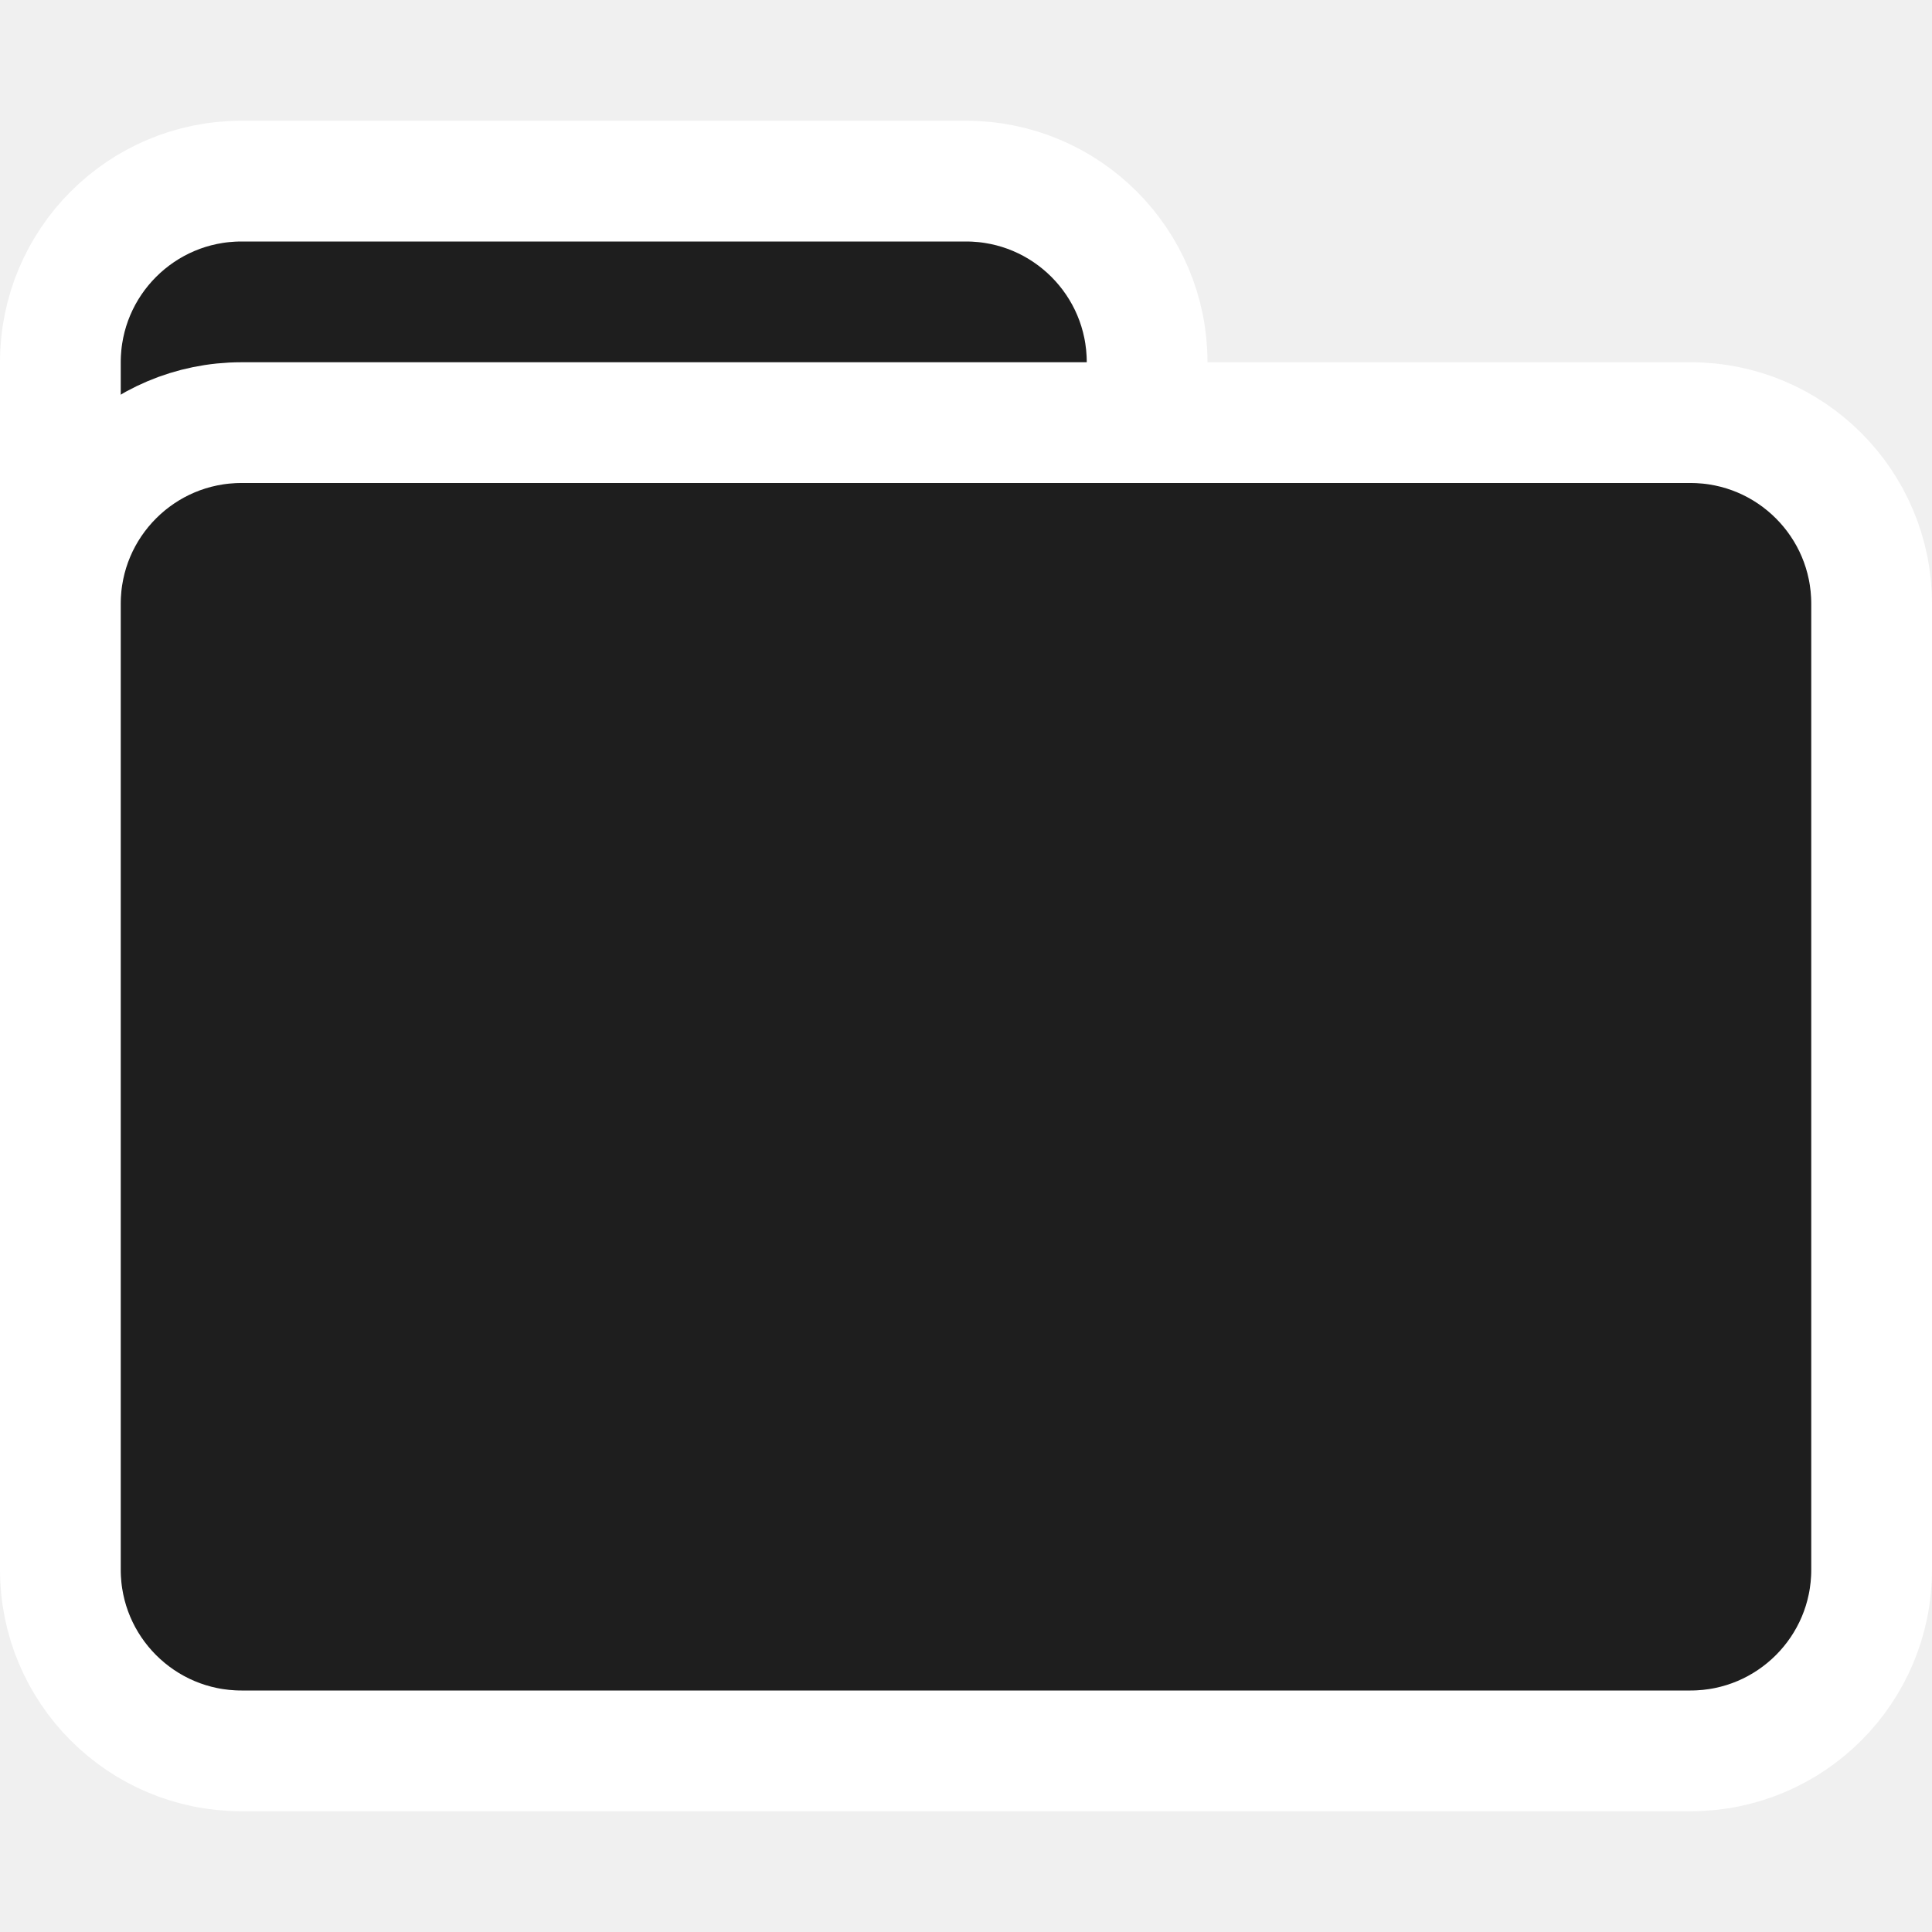
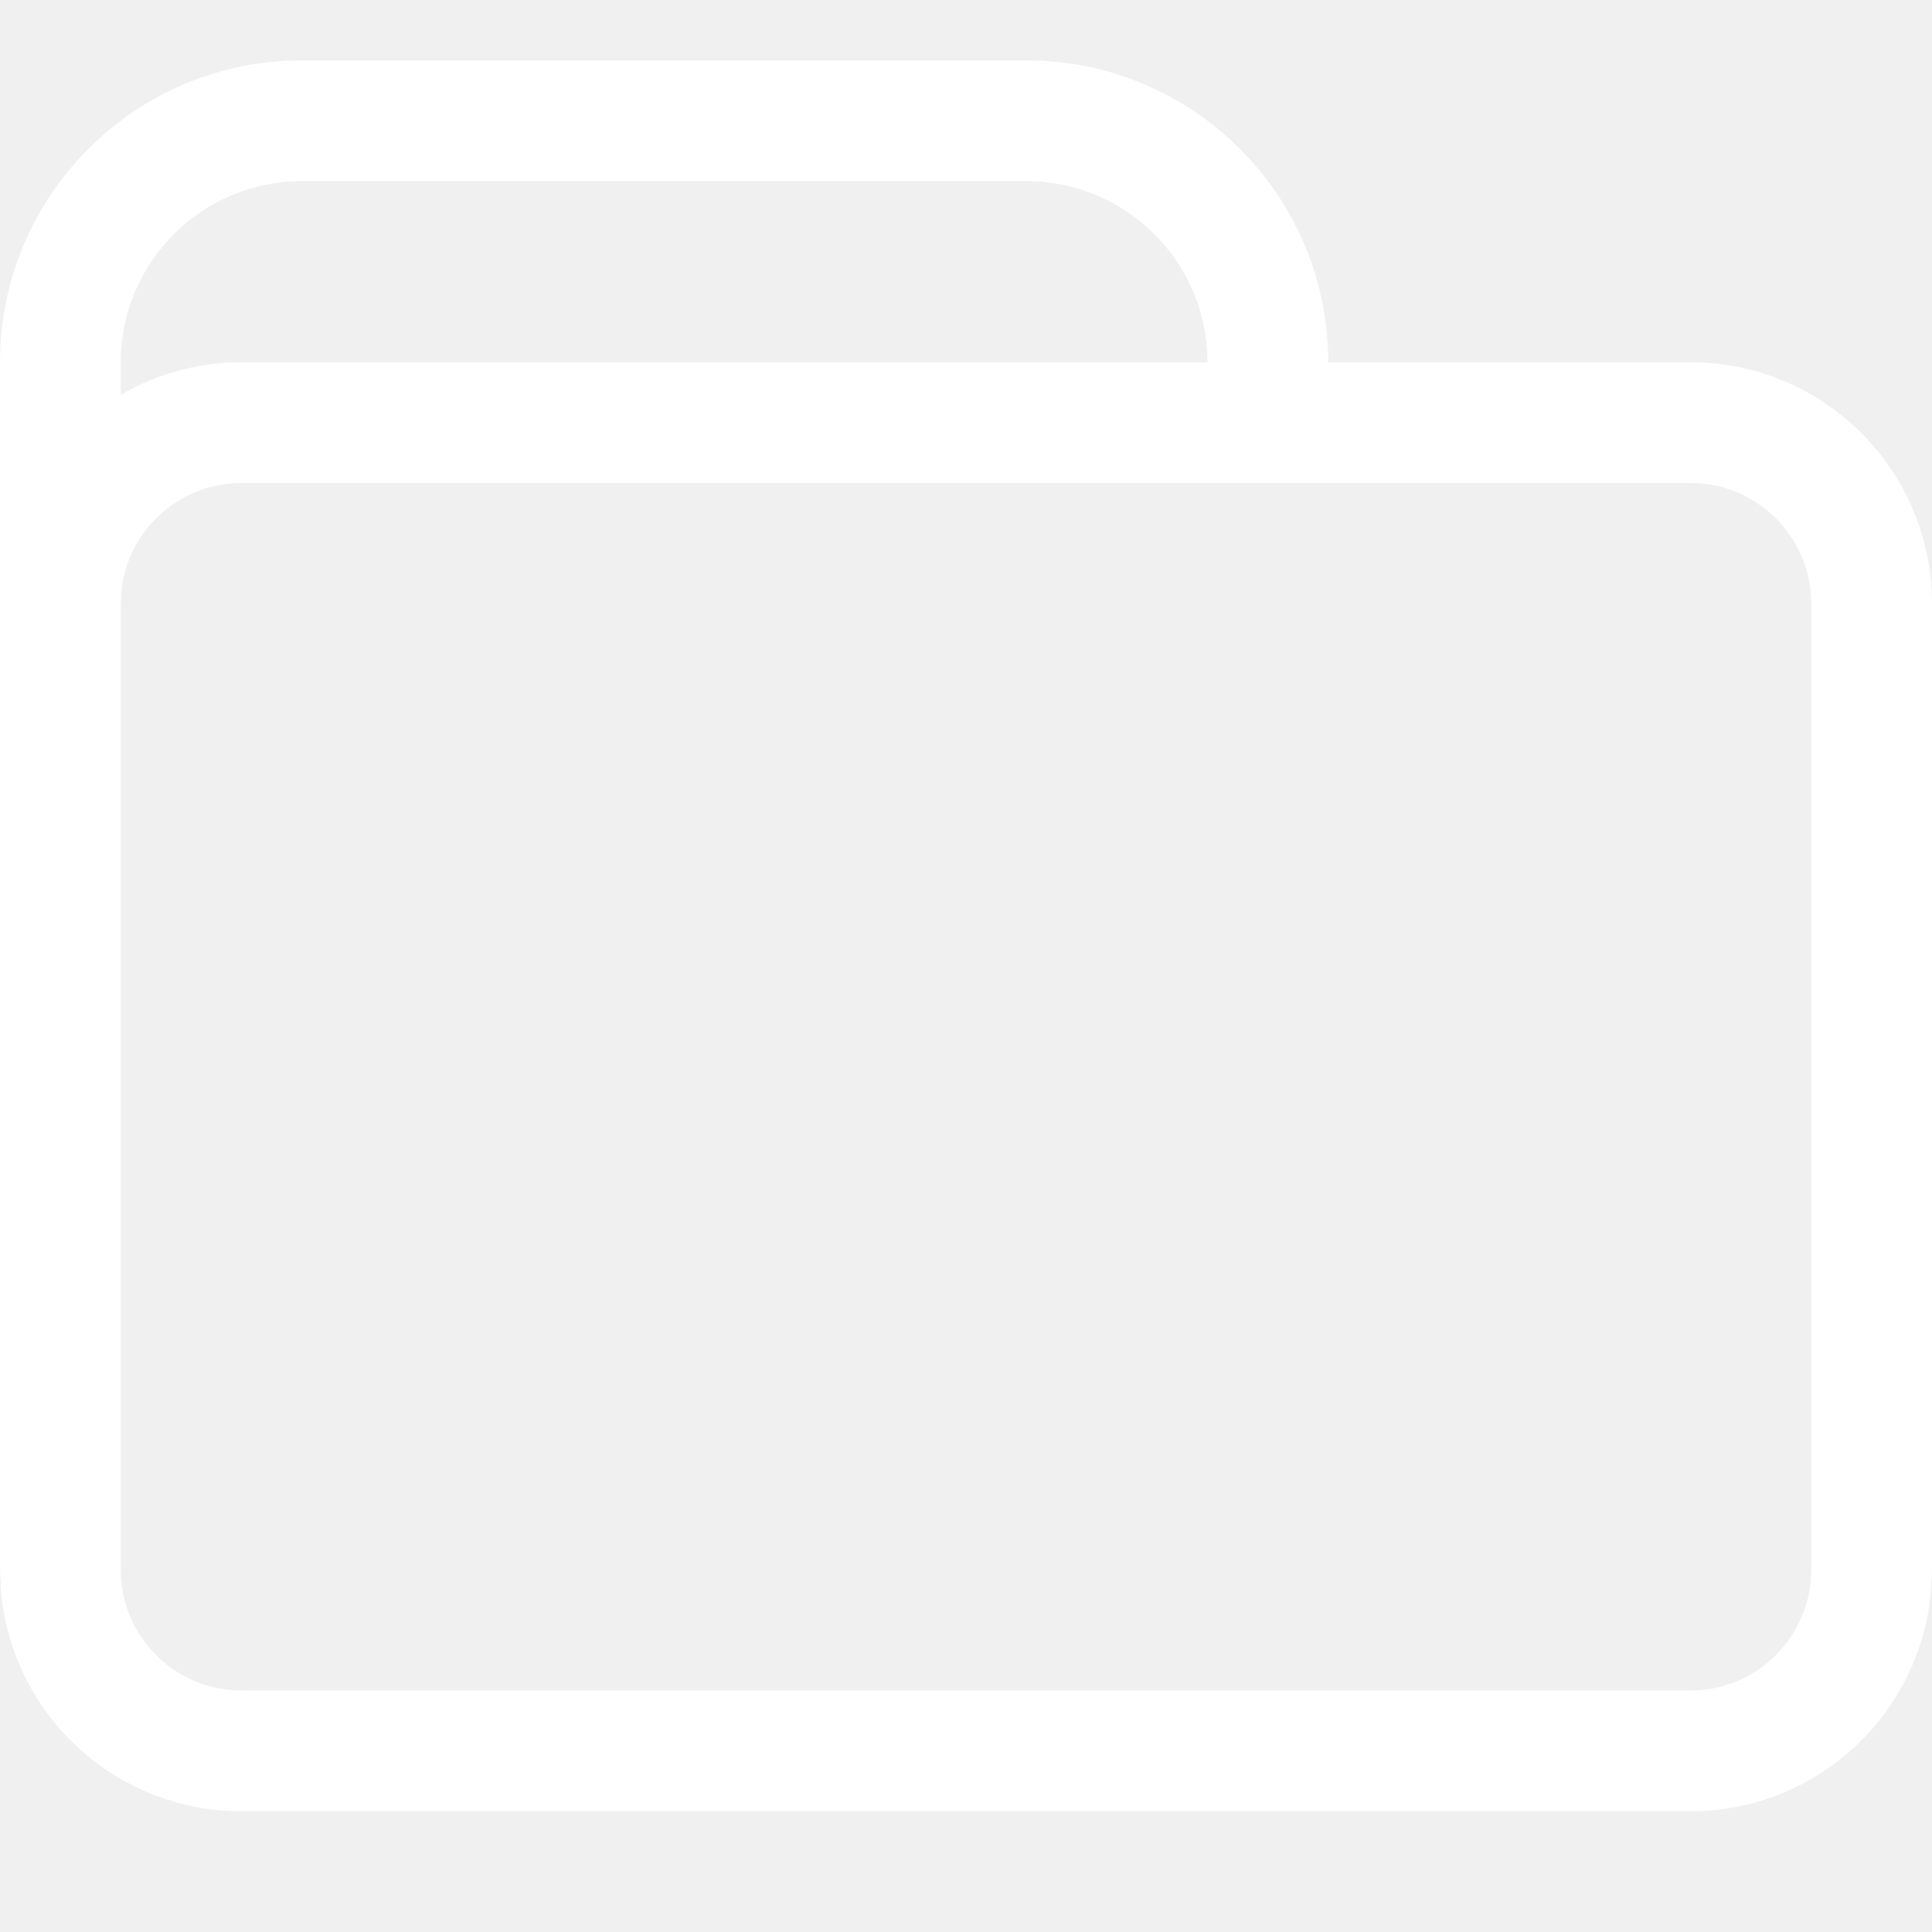
<svg xmlns="http://www.w3.org/2000/svg" width="16" height="16" viewBox="0 0 16 16" fill="none">
-   <rect x="0.5" y="1.5" width="9" height="12" rx="1.5" fill="#1E1E1E" stroke="white" />
-   <rect x="0.5" y="3.5" width="15" height="11" rx="1.5" fill="#1E1E1E" stroke="white" />
+   <path fill-rule="evenodd" clip-rule="evenodd" d="M8.5 0.5C9.88 0.5 11 1.619 11 3H14C15.105 3 16 3.895 16 5V13L15.989 13.204C15.887 14.213 15.036 15 14 15H2C0.964 15 0.113 14.213 0.011 13.204L0 13V3C4.83317e-08 1.619 1.12 0.5 2.5 0.5H8.5ZM2 4C1.482 4 1.056 4.393 1.005 4.897L1 5V13C1 13.552 1.448 14 2 14H14C14.552 14 15 13.552 15 13V5C15 4.448 14.552 4 14 4H2ZM2.5 1.5C1.672 1.5 1 2.172 1 3V3.27C1.294 3.099 1.635 3 2 3H10C10 2.172 9.328 1.5 8.5 1.5H2.5Z" fill="white" />
</svg>
